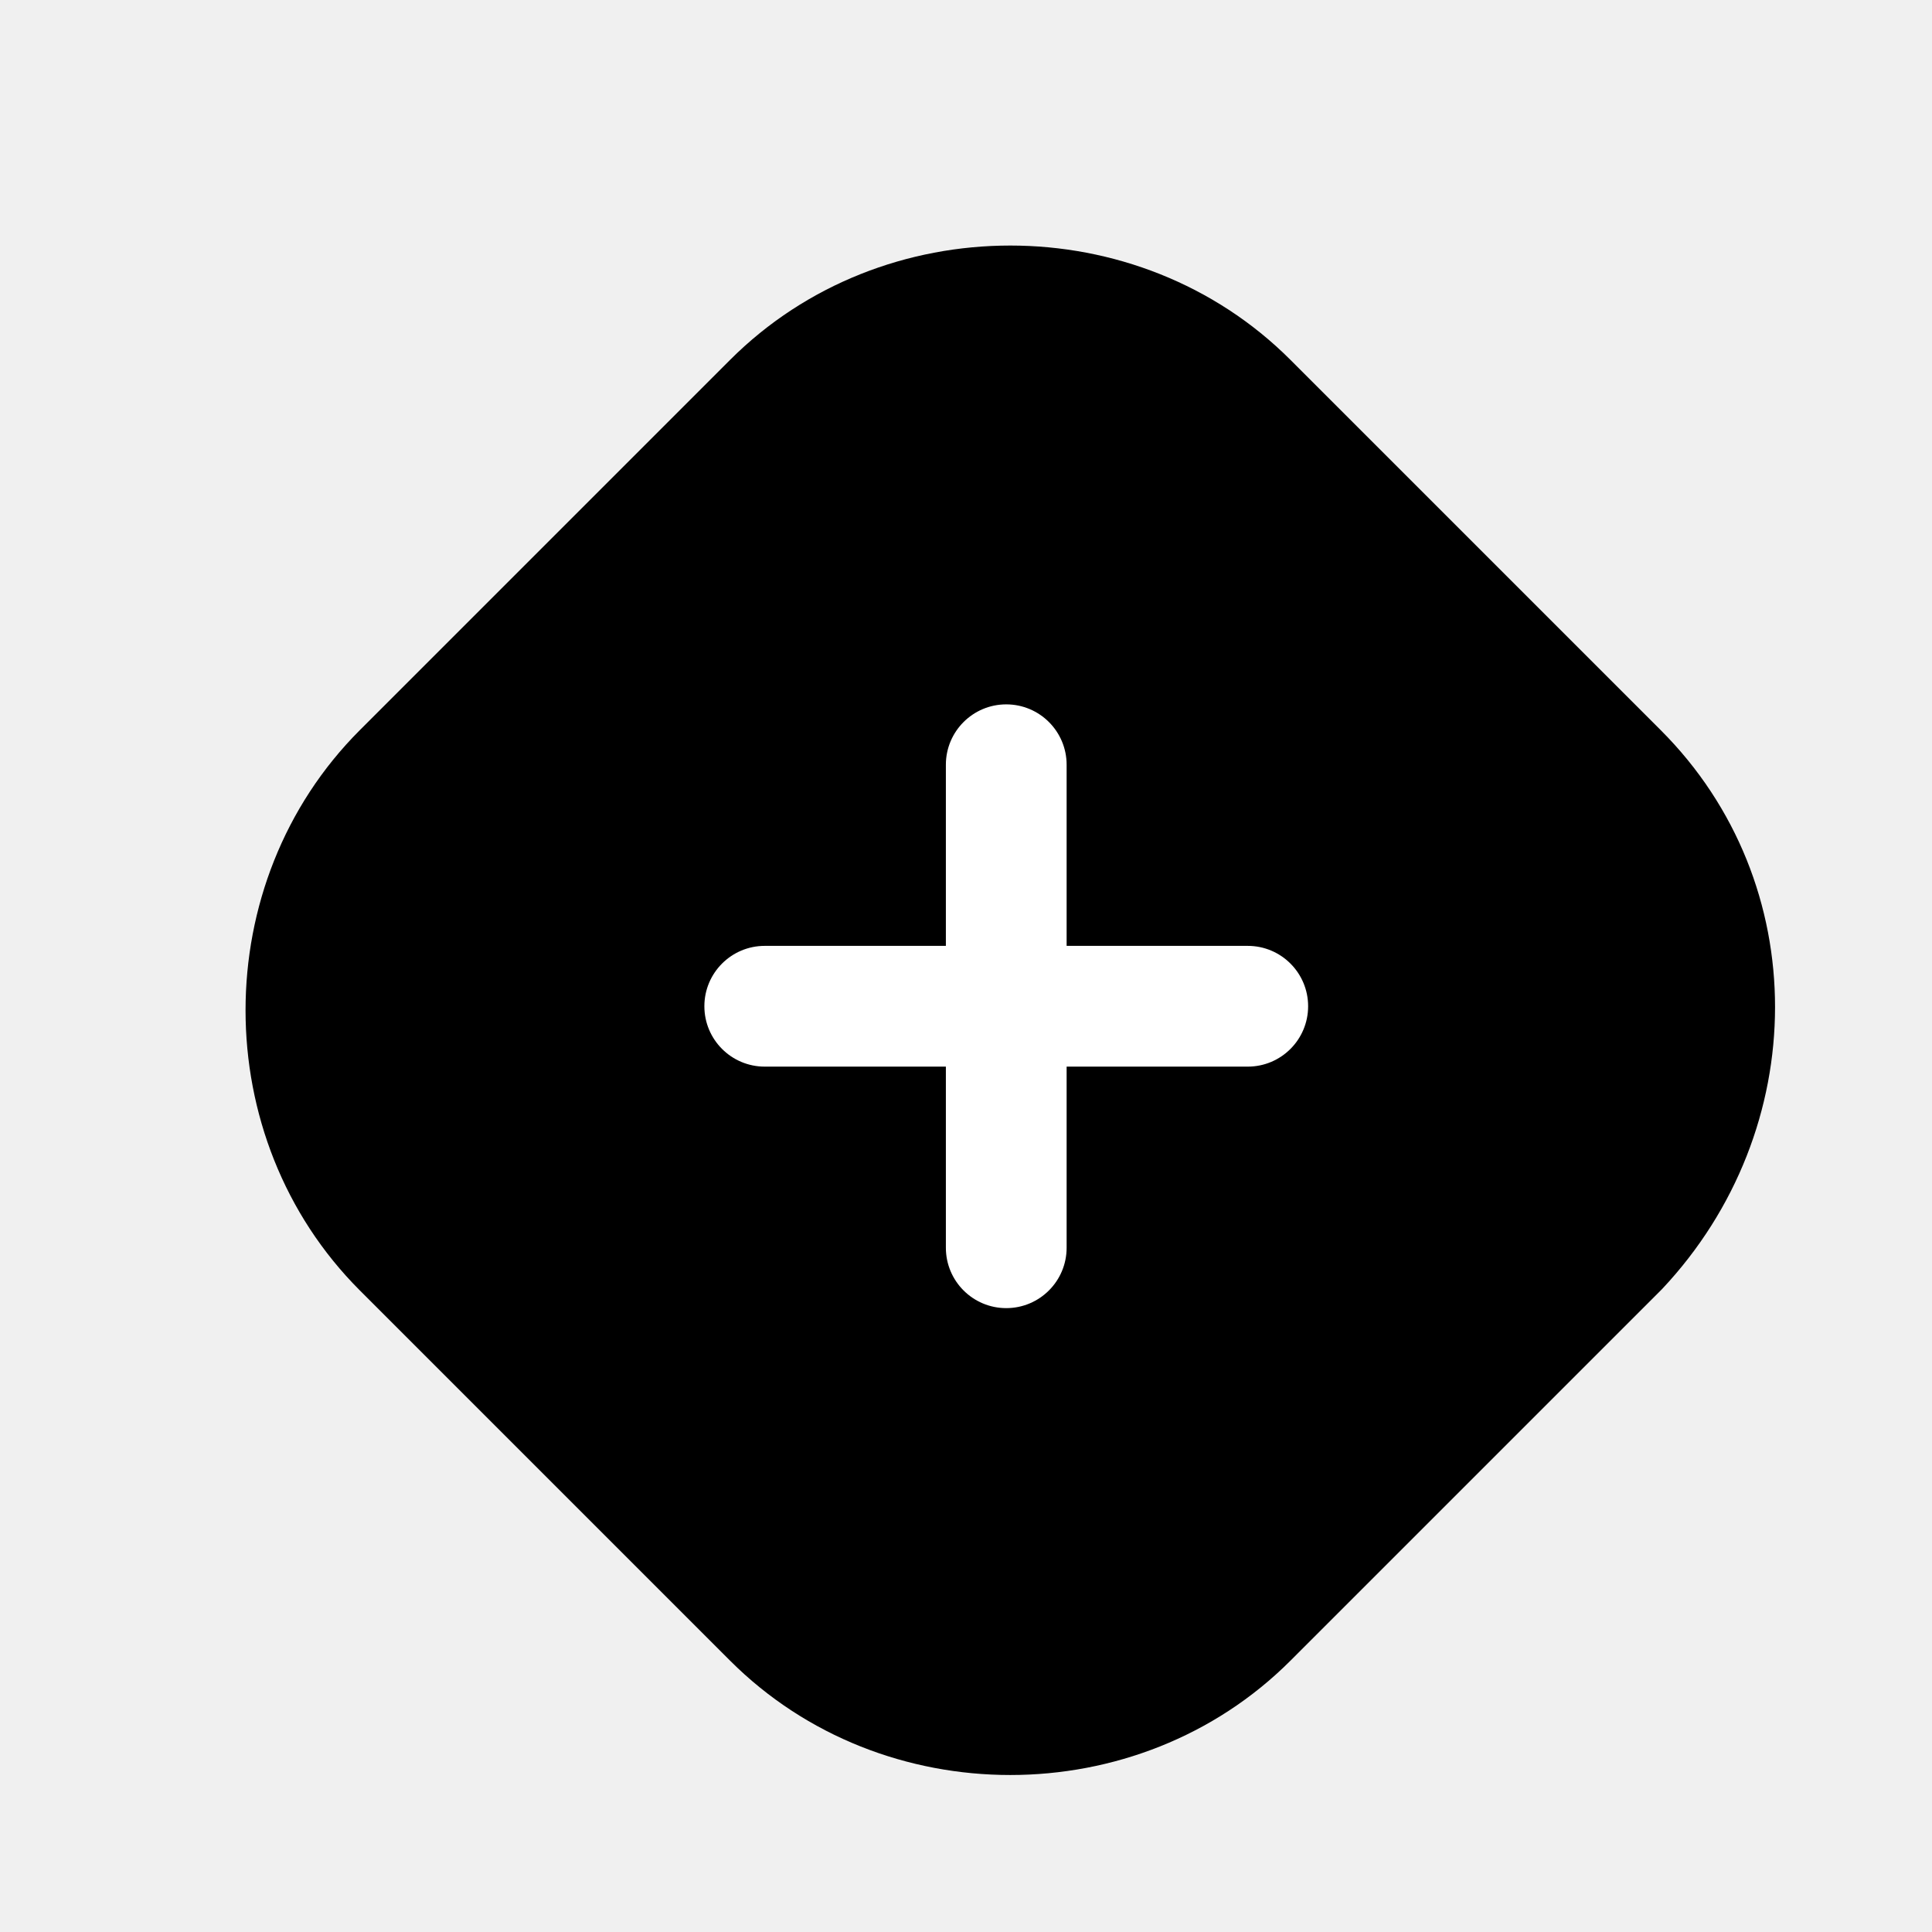
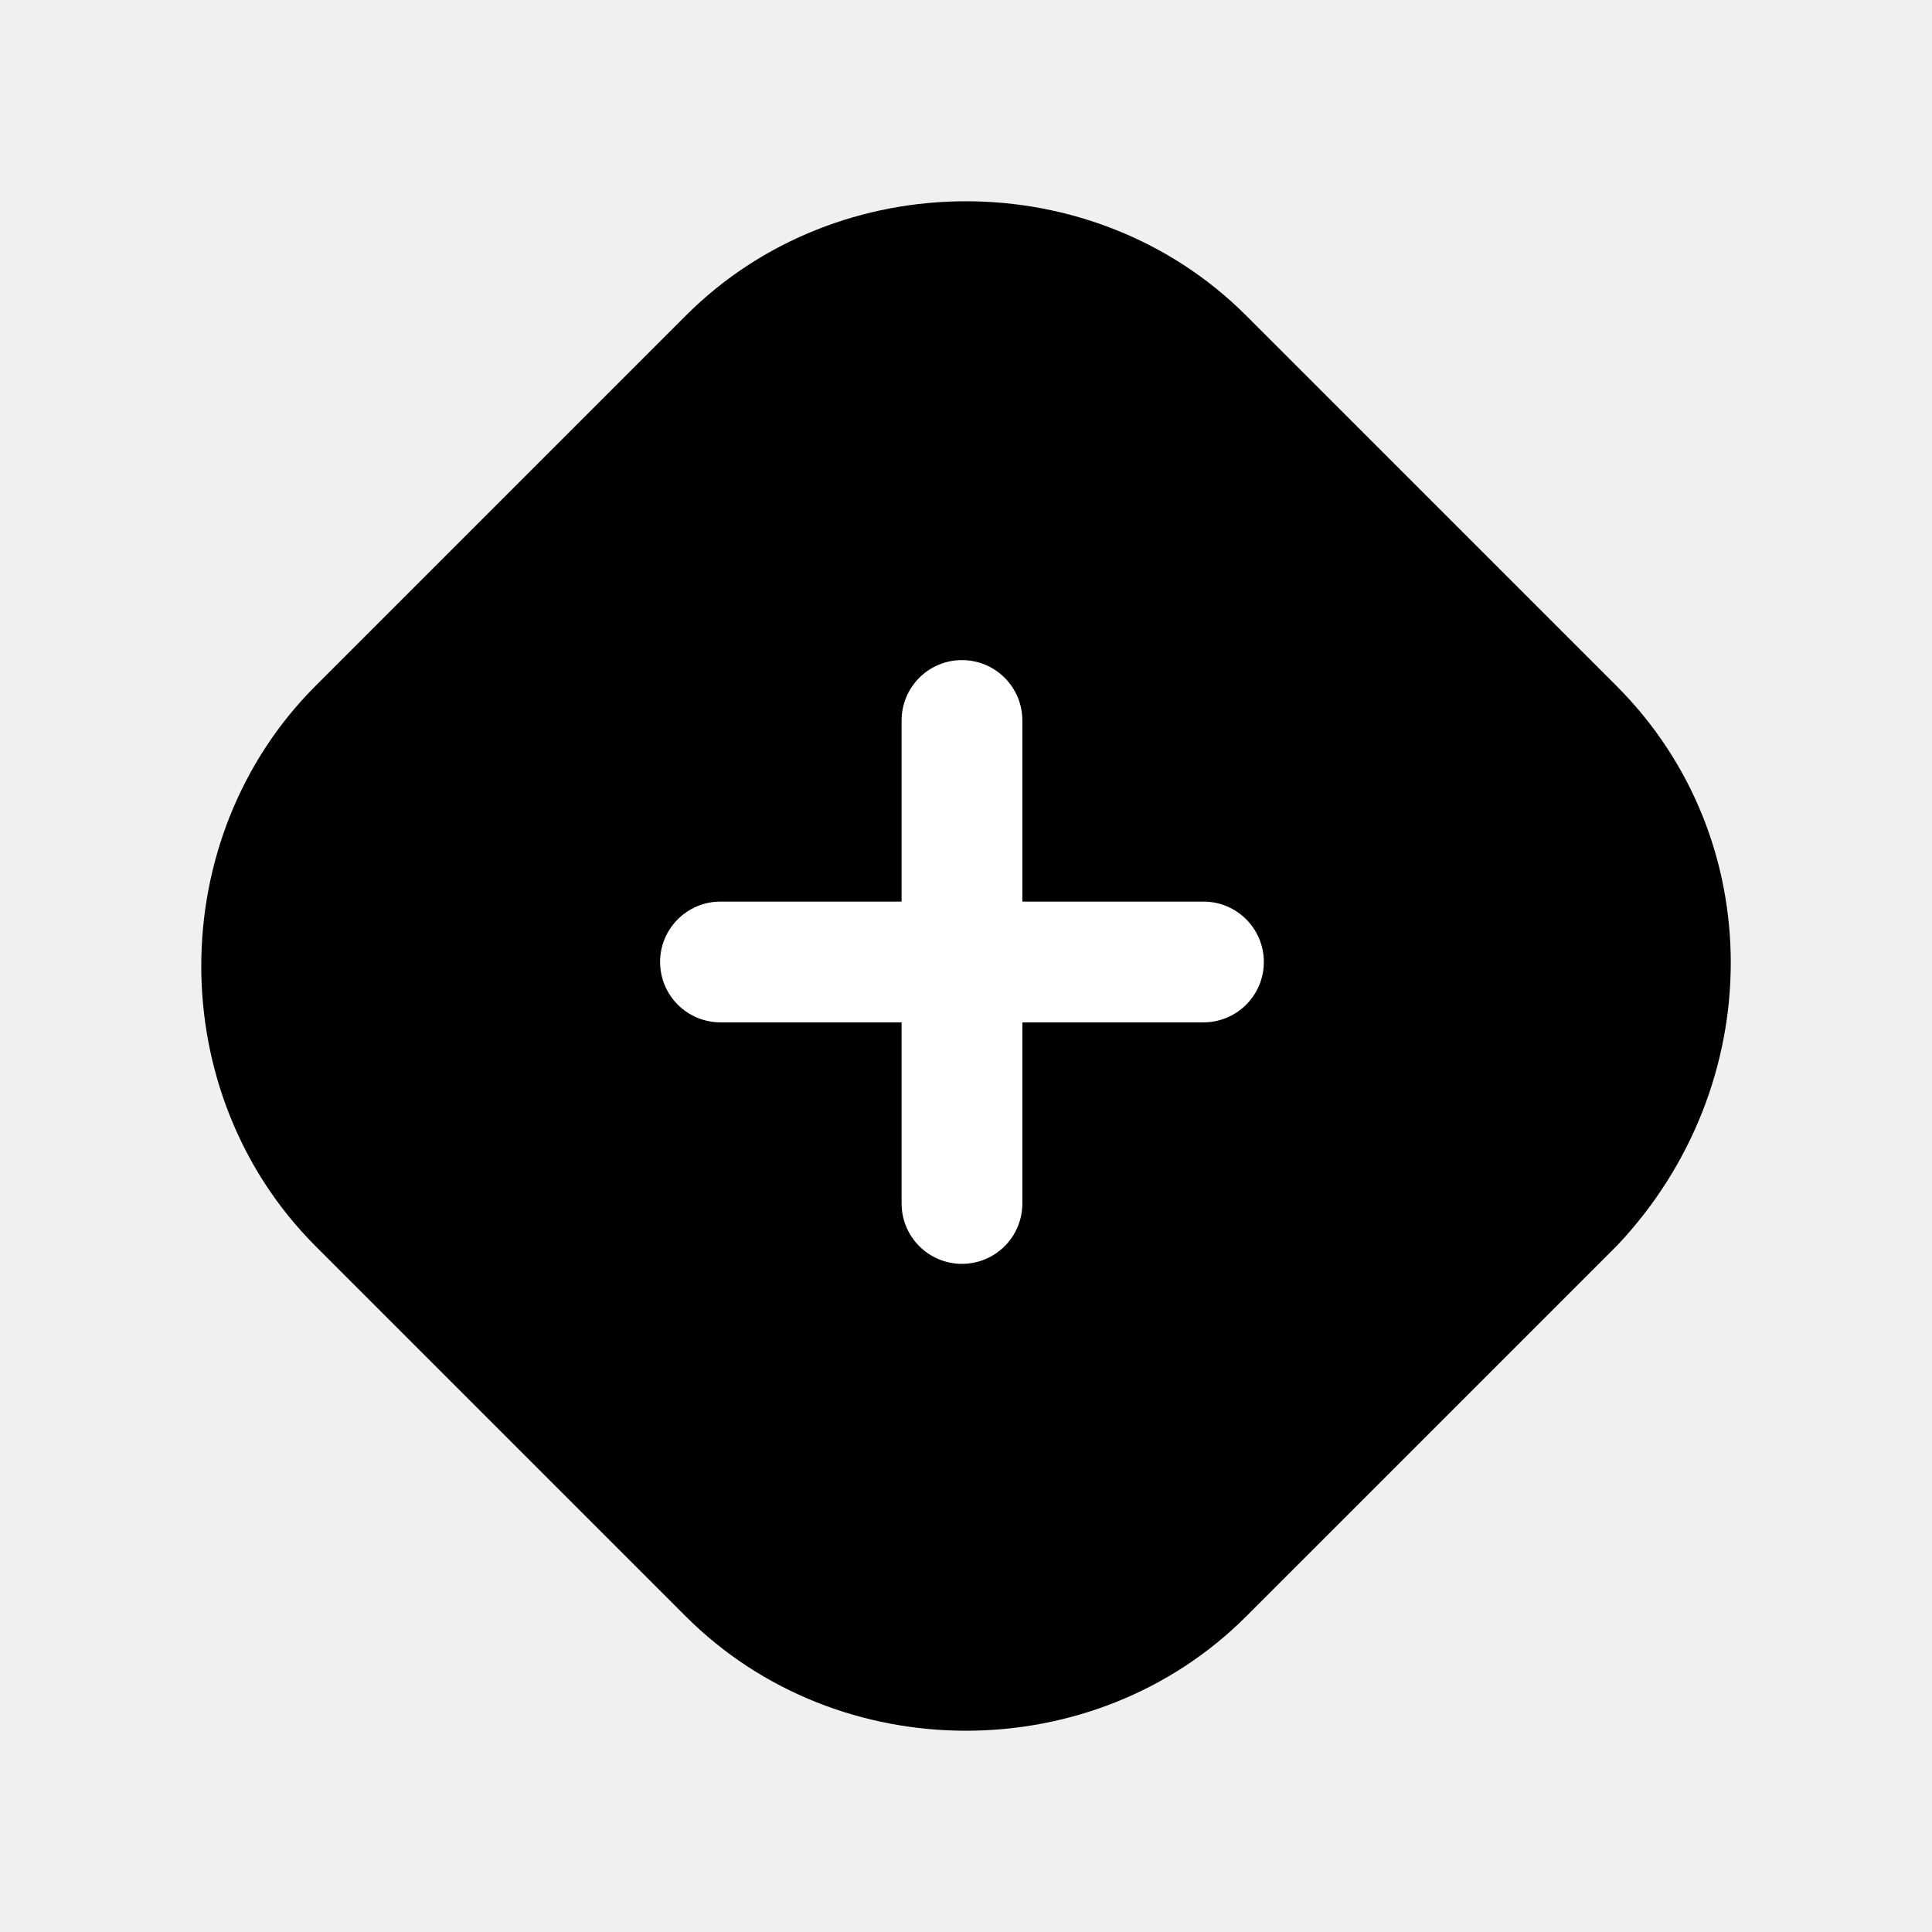
<svg xmlns="http://www.w3.org/2000/svg" fill="none" viewBox="0 0 24 24">
-   <path fill="#000" d="m20.1 15.5-4.6 4.6c-1.6 1.6-4.3 1.6-5.9 0L5 15.5c-1.6-1.6-1.6-4.3 0-5.9L9.6 5c1.6-1.6 4.3-1.6 5.9 0l4.6 4.6c1.6 1.6 1.6 4.2 0 5.9Z" />
-   <path fill="#000" fill-rule="evenodd" d="M14.97 5.53c-1.307-1.307-3.533-1.307-4.84 0l-4.6 4.6c-1.307 1.307-1.307 3.533 0 4.84l4.6 4.6c1.307 1.307 3.533 1.307 4.84 0l4.591-4.592c1.33-1.42 1.305-3.551.009-4.848l-4.6-4.6Zm-5.9-1.06c1.893-1.893 5.067-1.893 6.96 0l4.6 4.6c1.902 1.901 1.88 4.964.016 6.944l-.008.008-4.608 4.608c-1.893 1.893-5.067 1.893-6.96 0l-4.6-4.6c-1.893-1.893-1.893-5.067 0-6.96l4.6-4.6Z" clip-rule="evenodd" />
-   <path fill="#fff" fill-rule="evenodd" d="M12.5 8.75a.75.75 0 0 1 .75.75v6a.75.75 0 0 1-1.5 0v-6a.75.75 0 0 1 .75-.75Z" clip-rule="evenodd" />
-   <path fill="#fff" fill-rule="evenodd" d="M8.75 12.5a.75.75 0 0 1 .75-.75h6a.75.75 0 0 1 0 1.5h-6a.75.75 0 0 1-.75-.75Z" clip-rule="evenodd" />
+   <path fill="#000" d="m19.55 14.95-4.6 4.6c-1.6 1.6-4.3 1.6-5.9 0l-4.6-4.6c-1.6-1.6-1.6-4.3 0-5.9l4.6-4.6c1.6-1.6 4.3-1.6 5.9 0l4.6 4.6c1.6 1.6 1.6 4.2 0 5.9Z" />
+   <path fill="#000" fill-rule="evenodd" d="M14.42 4.98c-1.307-1.307-3.533-1.307-4.84 0l-4.6 4.6c-1.307 1.307-1.307 3.533 0 4.84l4.6 4.6c1.307 1.307 3.533 1.307 4.84 0l4.591-4.592c1.33-1.42 1.305-3.552.009-4.848l-4.6-4.6Zm-5.9-1.06c1.893-1.893 5.067-1.893 6.96 0l4.6 4.6c1.902 1.901 1.88 4.964.016 6.944l-.008.008-4.608 4.608c-1.893 1.893-5.067 1.893-6.96 0l-4.6-4.6c-1.893-1.893-1.893-5.067 0-6.96l4.6-4.6Z" clip-rule="evenodd" />
+   <path fill="#fff" fill-rule="evenodd" d="M11.95 8.2a.75.75 0 0 1 .75.75v6a.75.75 0 0 1-1.5 0v-6a.75.75 0 0 1 .75-.75Z" clip-rule="evenodd" />
+   <path fill="#fff" fill-rule="evenodd" d="M8.2 11.95a.75.75 0 0 1 .75-.75h6a.75.75 0 1 1 0 1.5h-6a.75.75 0 0 1-.75-.75Z" clip-rule="evenodd" />
</svg>
